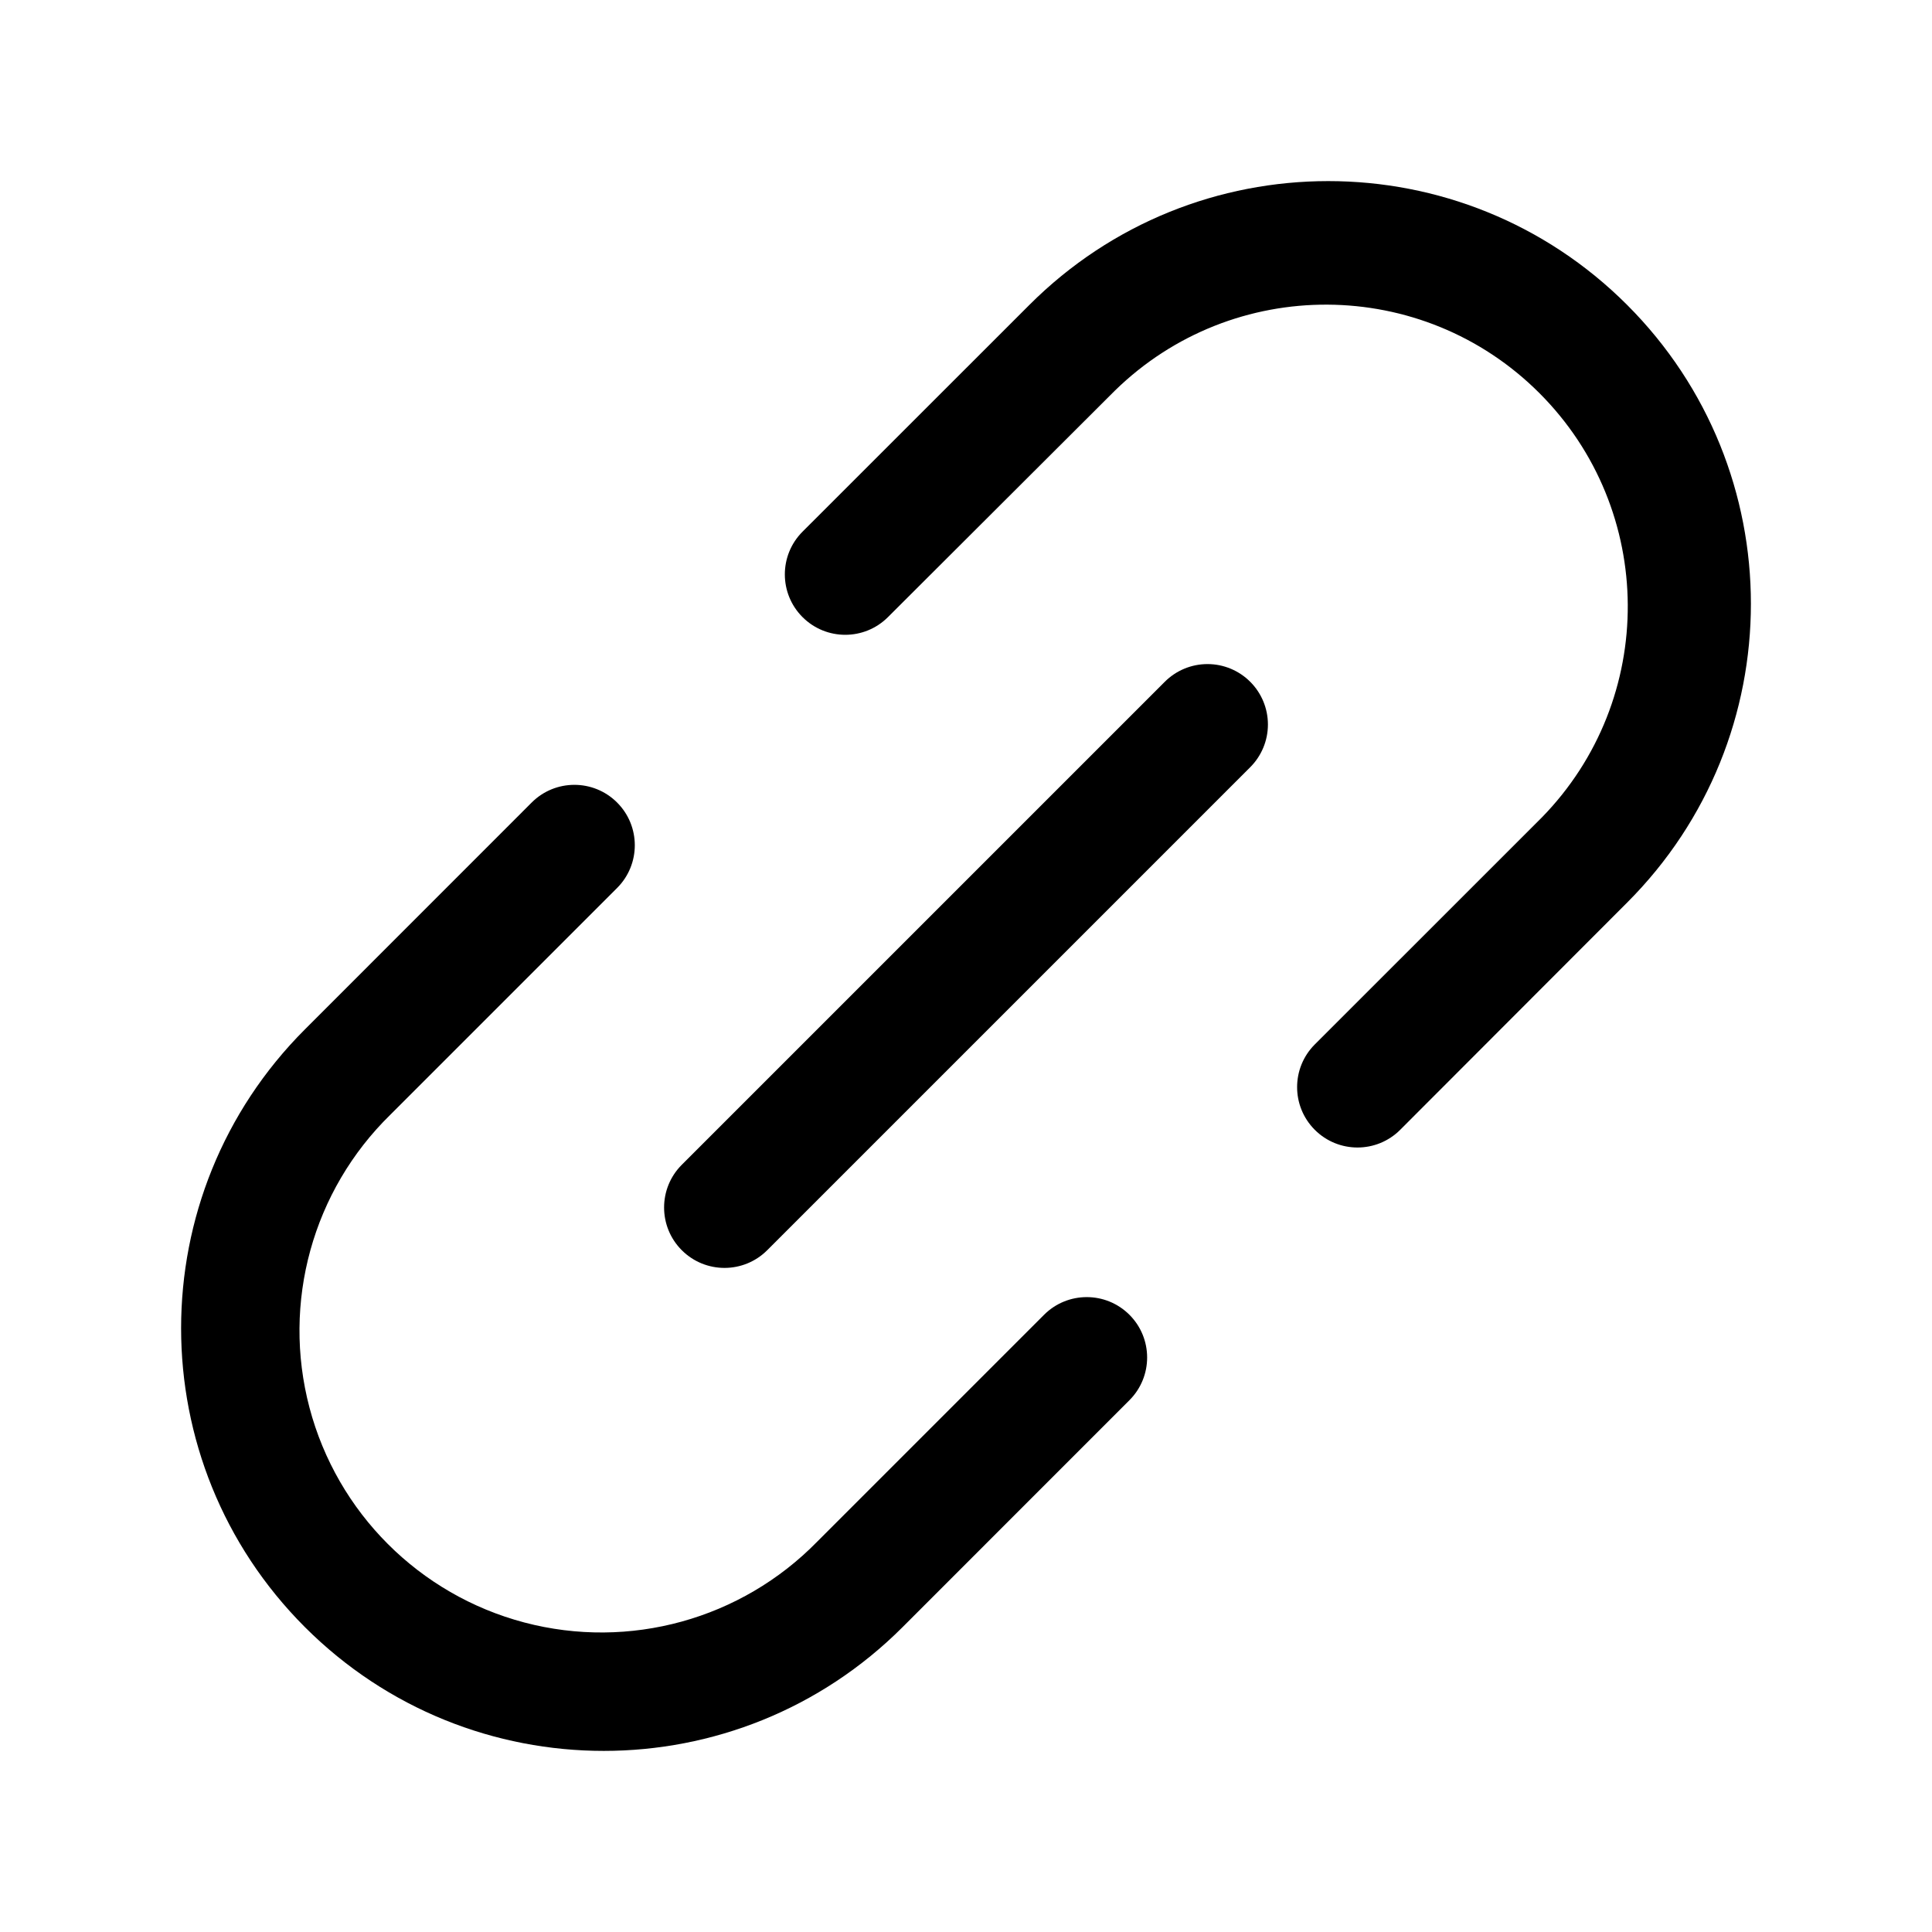
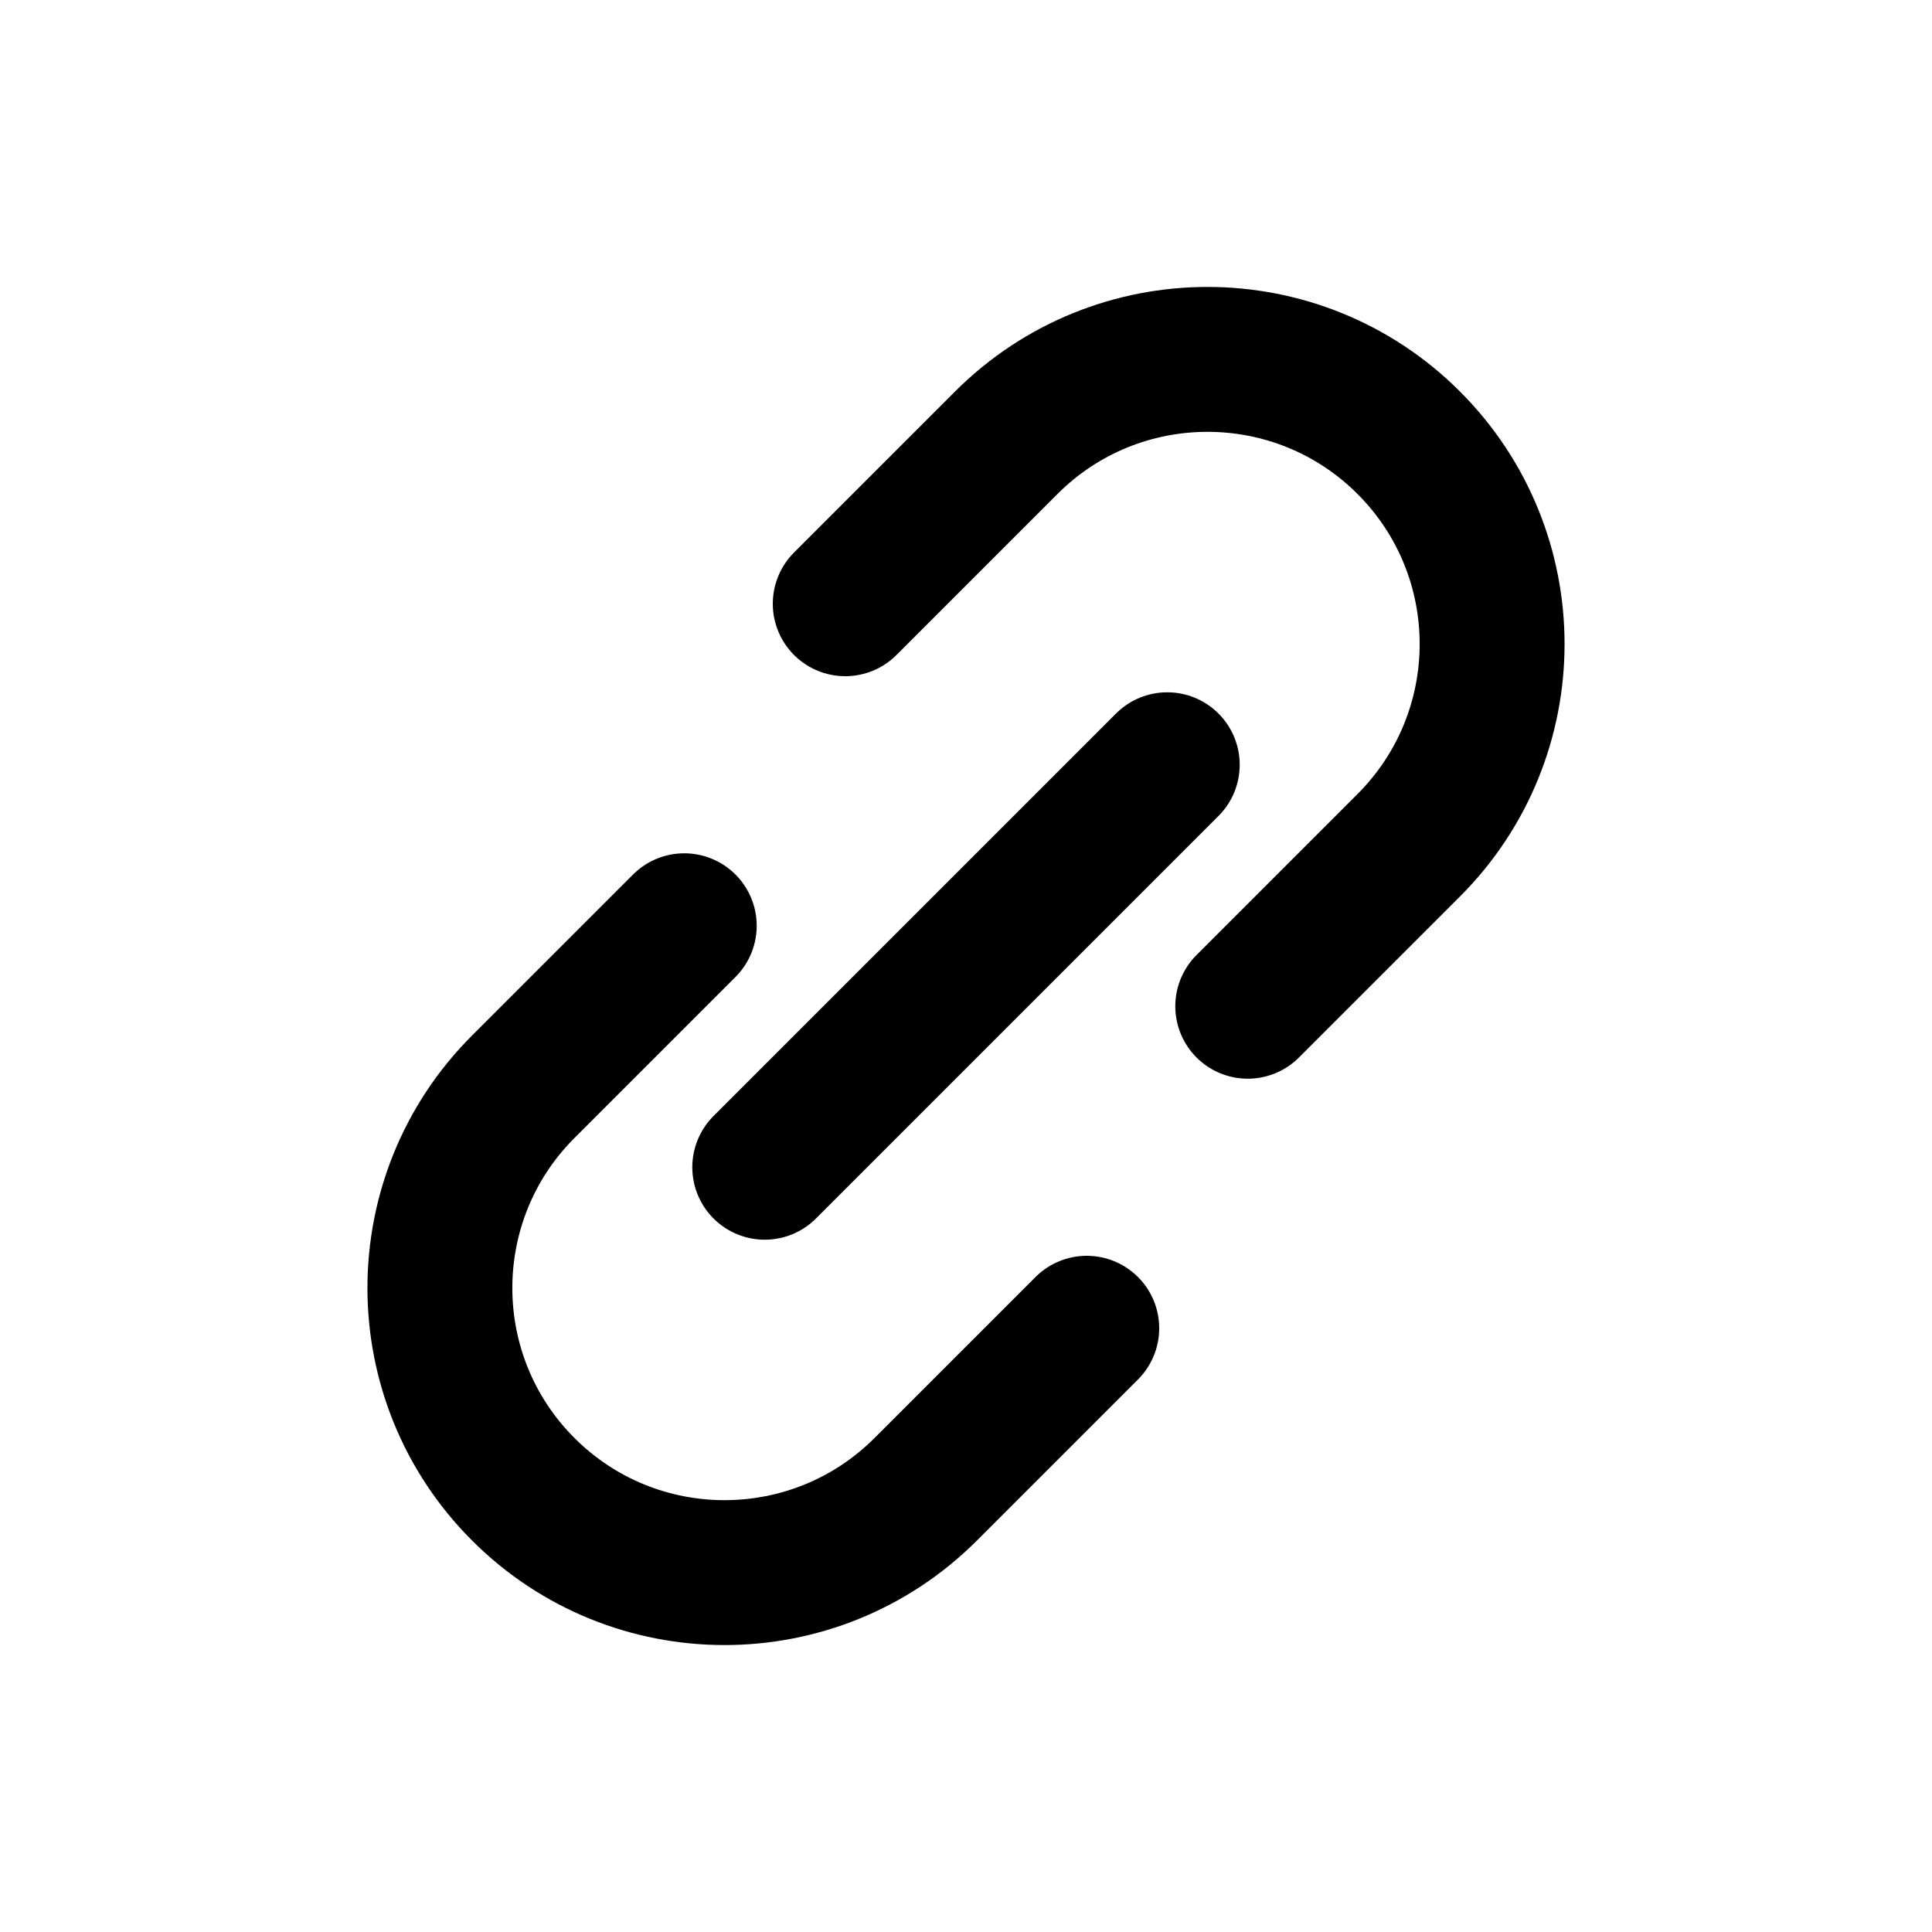
- <svg xmlns="http://www.w3.org/2000/svg" viewBox="0 0 256 256" fill="currentColor">
-   <path d="M165.66,90.34a8,8,0,0,1,0,11.32l-64,64a8,8,0,0,1-11.32-11.32l64-64A8,8,0,0,1,165.66,90.34ZM215.6,40.4a56,56,0,0,0-79.2,0L106.34,70.45a8,8,0,0,0,11.32,11.32l30.06-30a40,40,0,0,1,56.57,56.56l-30.07,30.06a8,8,0,0,0,11.31,11.32L215.6,119.6a56,56,0,0,0,0-79.2ZM138.34,174.22l-30.06,30.06a40,40,0,1,1-56.56-56.57l30.05-30.05a8,8,0,0,0-11.32-11.32L40.4,136.4a56,56,0,0,0,79.2,79.2l30.06-30.07a8,8,0,0,0-11.32-11.31Z" />
+ <svg xmlns="http://www.w3.org/2000/svg" viewBox="0 0 24 24" fill="none" stroke="currentColor" stroke-width="1.8" stroke-linecap="round" stroke-linejoin="round">
+   <path d="M9.5 14.5l5-5M8.5 11.5l-2 2a3.5 3.5 0 0 0 5 5l2-2M10.5 7.5l2-2a3.5 3.5 0 0 1 5 5l-2 2" />
</svg>
